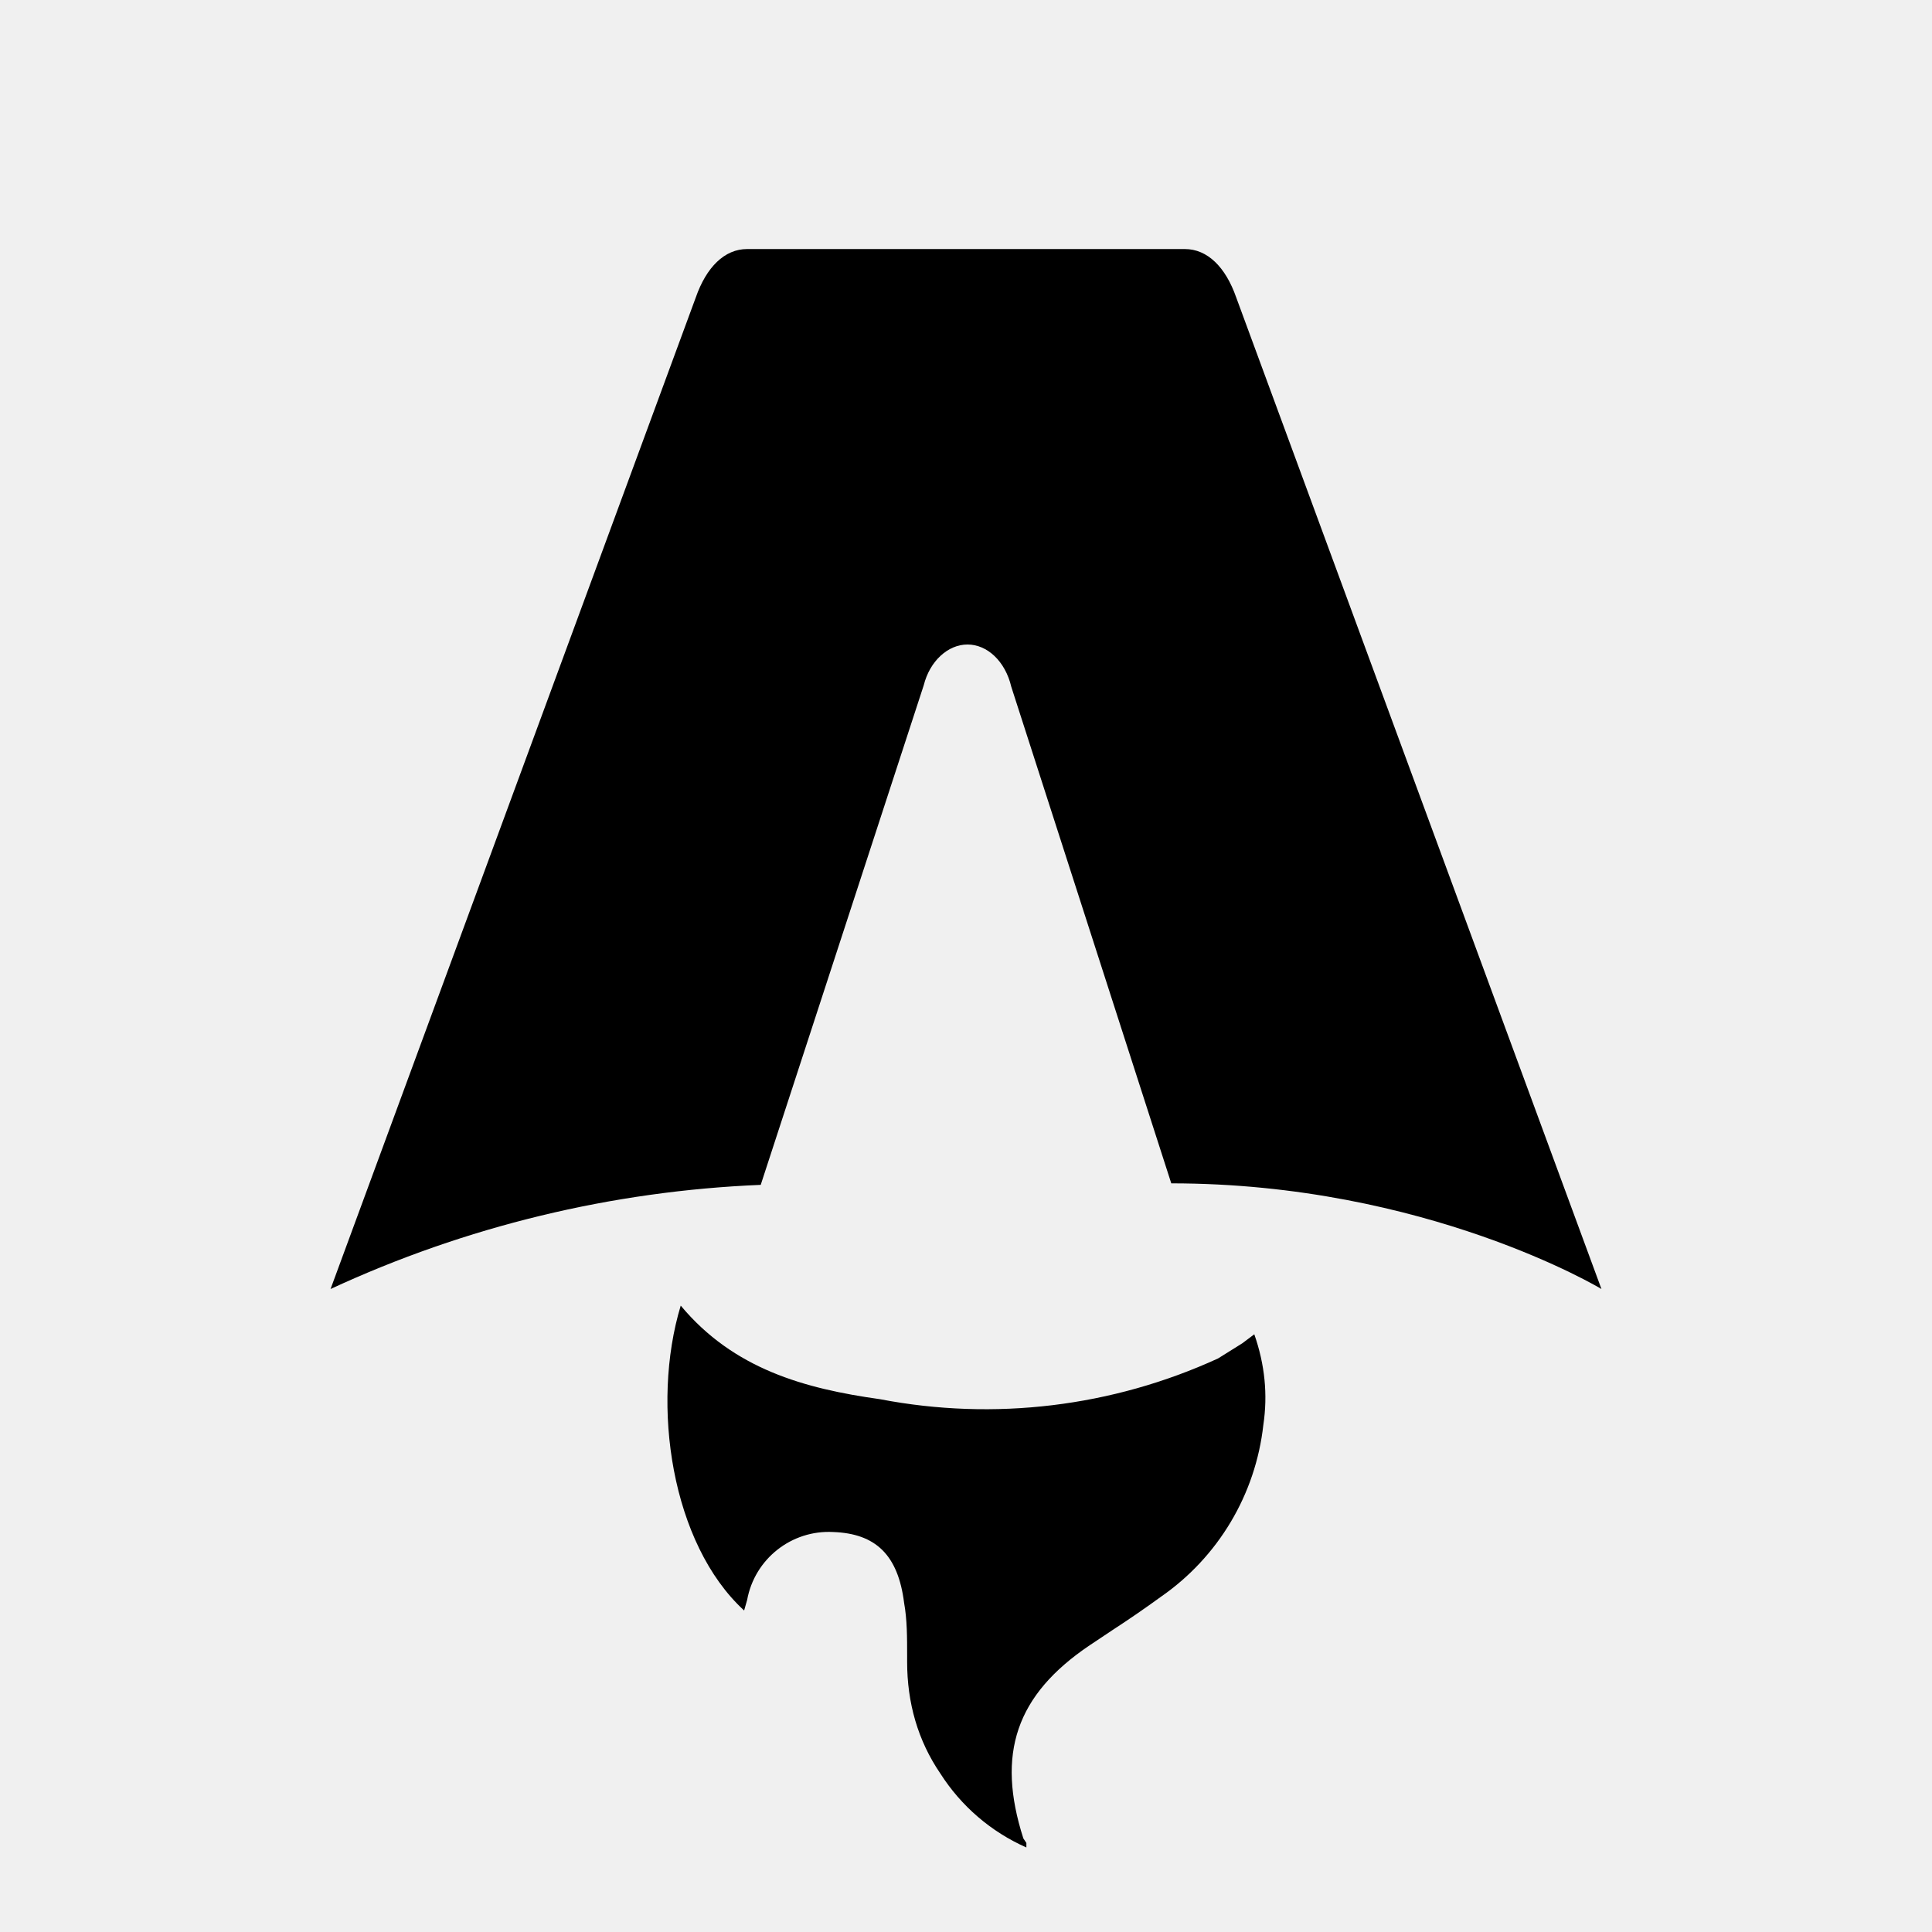
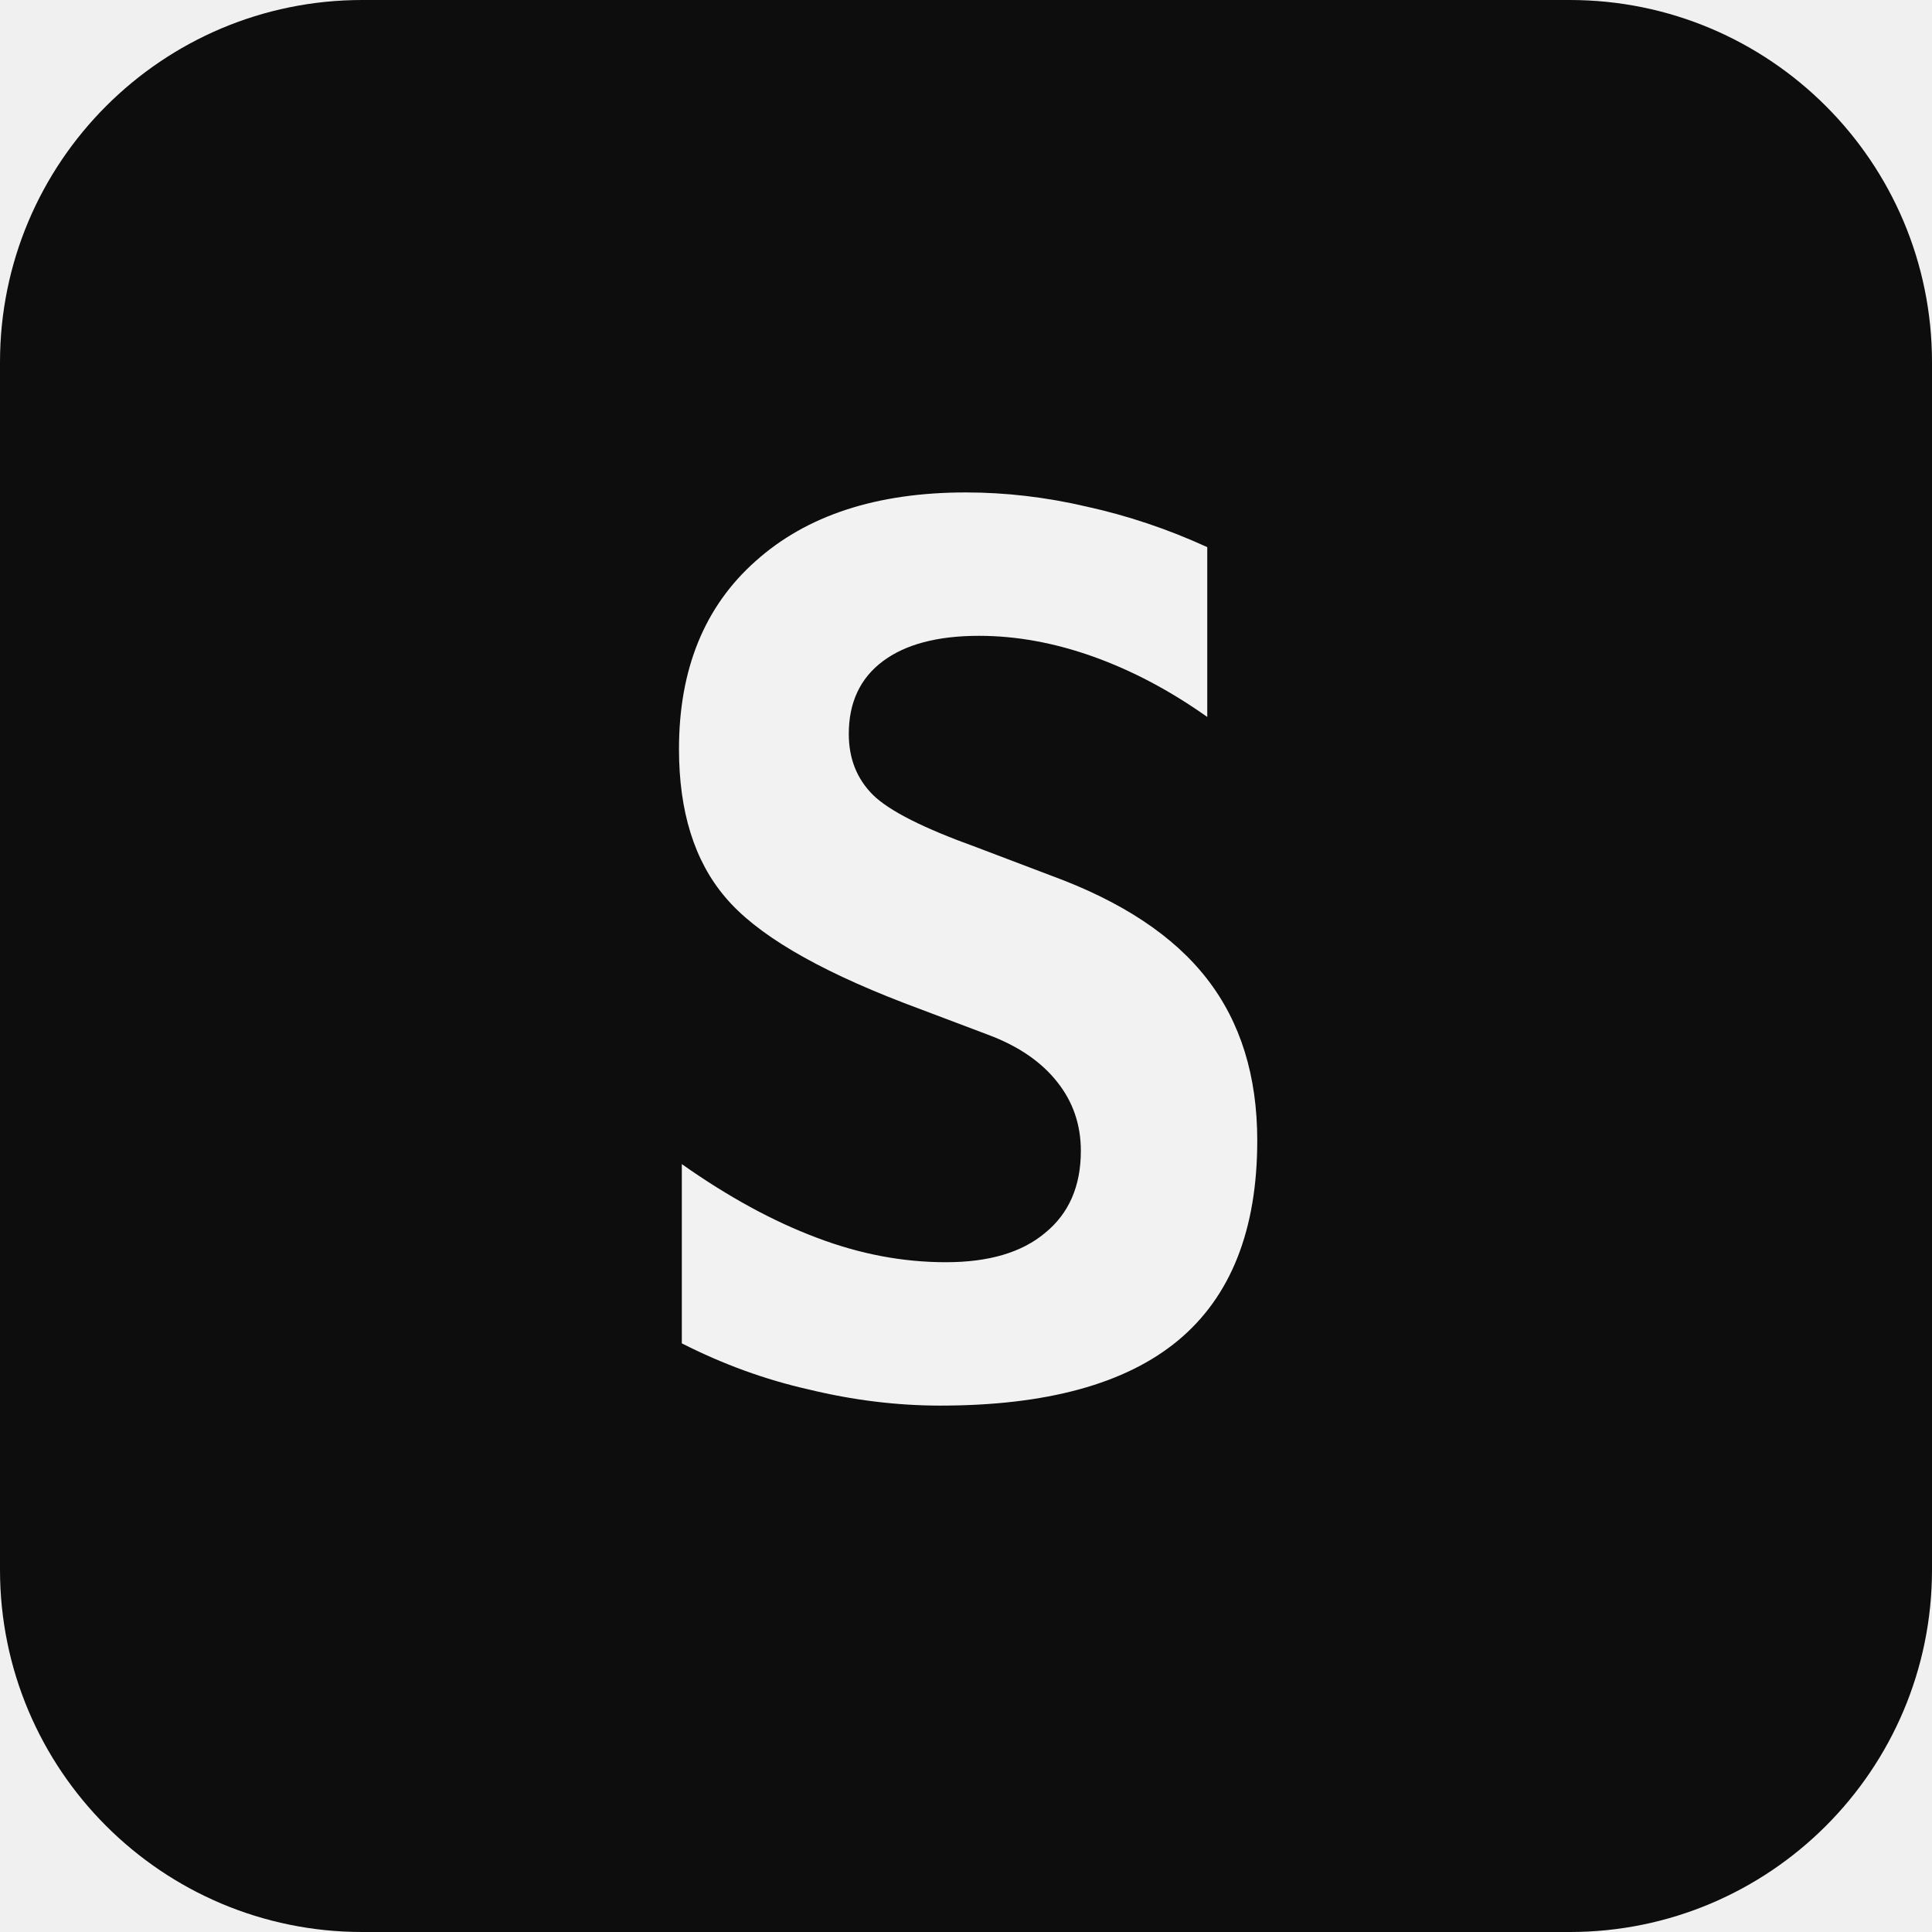
- <svg xmlns="http://www.w3.org/2000/svg" fill="none" viewBox="0 0 128 128">
-   <path d="M50.4 78.5a75.1 75.1 0 0 0-28.5 6.9l24.2-65.7c.7-2 1.9-3.2 3.4-3.2h29c1.5 0 2.7 1.2 3.4 3.2l24.2 65.7s-11.6-7-28.5-7L67 45.5c-.4-1.7-1.6-2.8-2.9-2.8-1.3 0-2.5 1.1-2.9 2.7L50.4 78.5Zm-1.1 28.2Zm-4.2-20.2c-2 6.6-.6 15.8 4.2 20.2a17.5 17.5 0 0 1 .2-.7 5.5 5.5 0 0 1 5.7-4.5c2.8.1 4.3 1.5 4.7 4.7.2 1.1.2 2.3.2 3.5v.4c0 2.7.7 5.2 2.2 7.4a13 13 0 0 0 5.7 4.9v-.3l-.2-.3c-1.8-5.6-.5-9.5 4.4-12.8l1.5-1a73 73 0 0 0 3.2-2.2 16 16 0 0 0 6.8-11.4c.3-2 .1-4-.6-6l-.8.6-1.6 1a37 37 0 0 1-22.4 2.7c-5-.7-9.7-2-13.2-6.2Z" />
-   <style>
-         path { fill: #000; }
-         @media (prefers-color-scheme: dark) {
-             path { fill: #FFF; }
-         }
-     </style>
+ <svg xmlns="http://www.w3.org/2000/svg" viewBox="0 0 32 32">
+   <rect width="32" height="32" rx="6" fill="#0d0d0d" />
+   <text x="16" y="23" text-anchor="middle" font-family="ui-monospace, Menlo, Consolas, monospace" font-size="20" font-weight="700" fill="#f2f2f2">S</text>
</svg>
